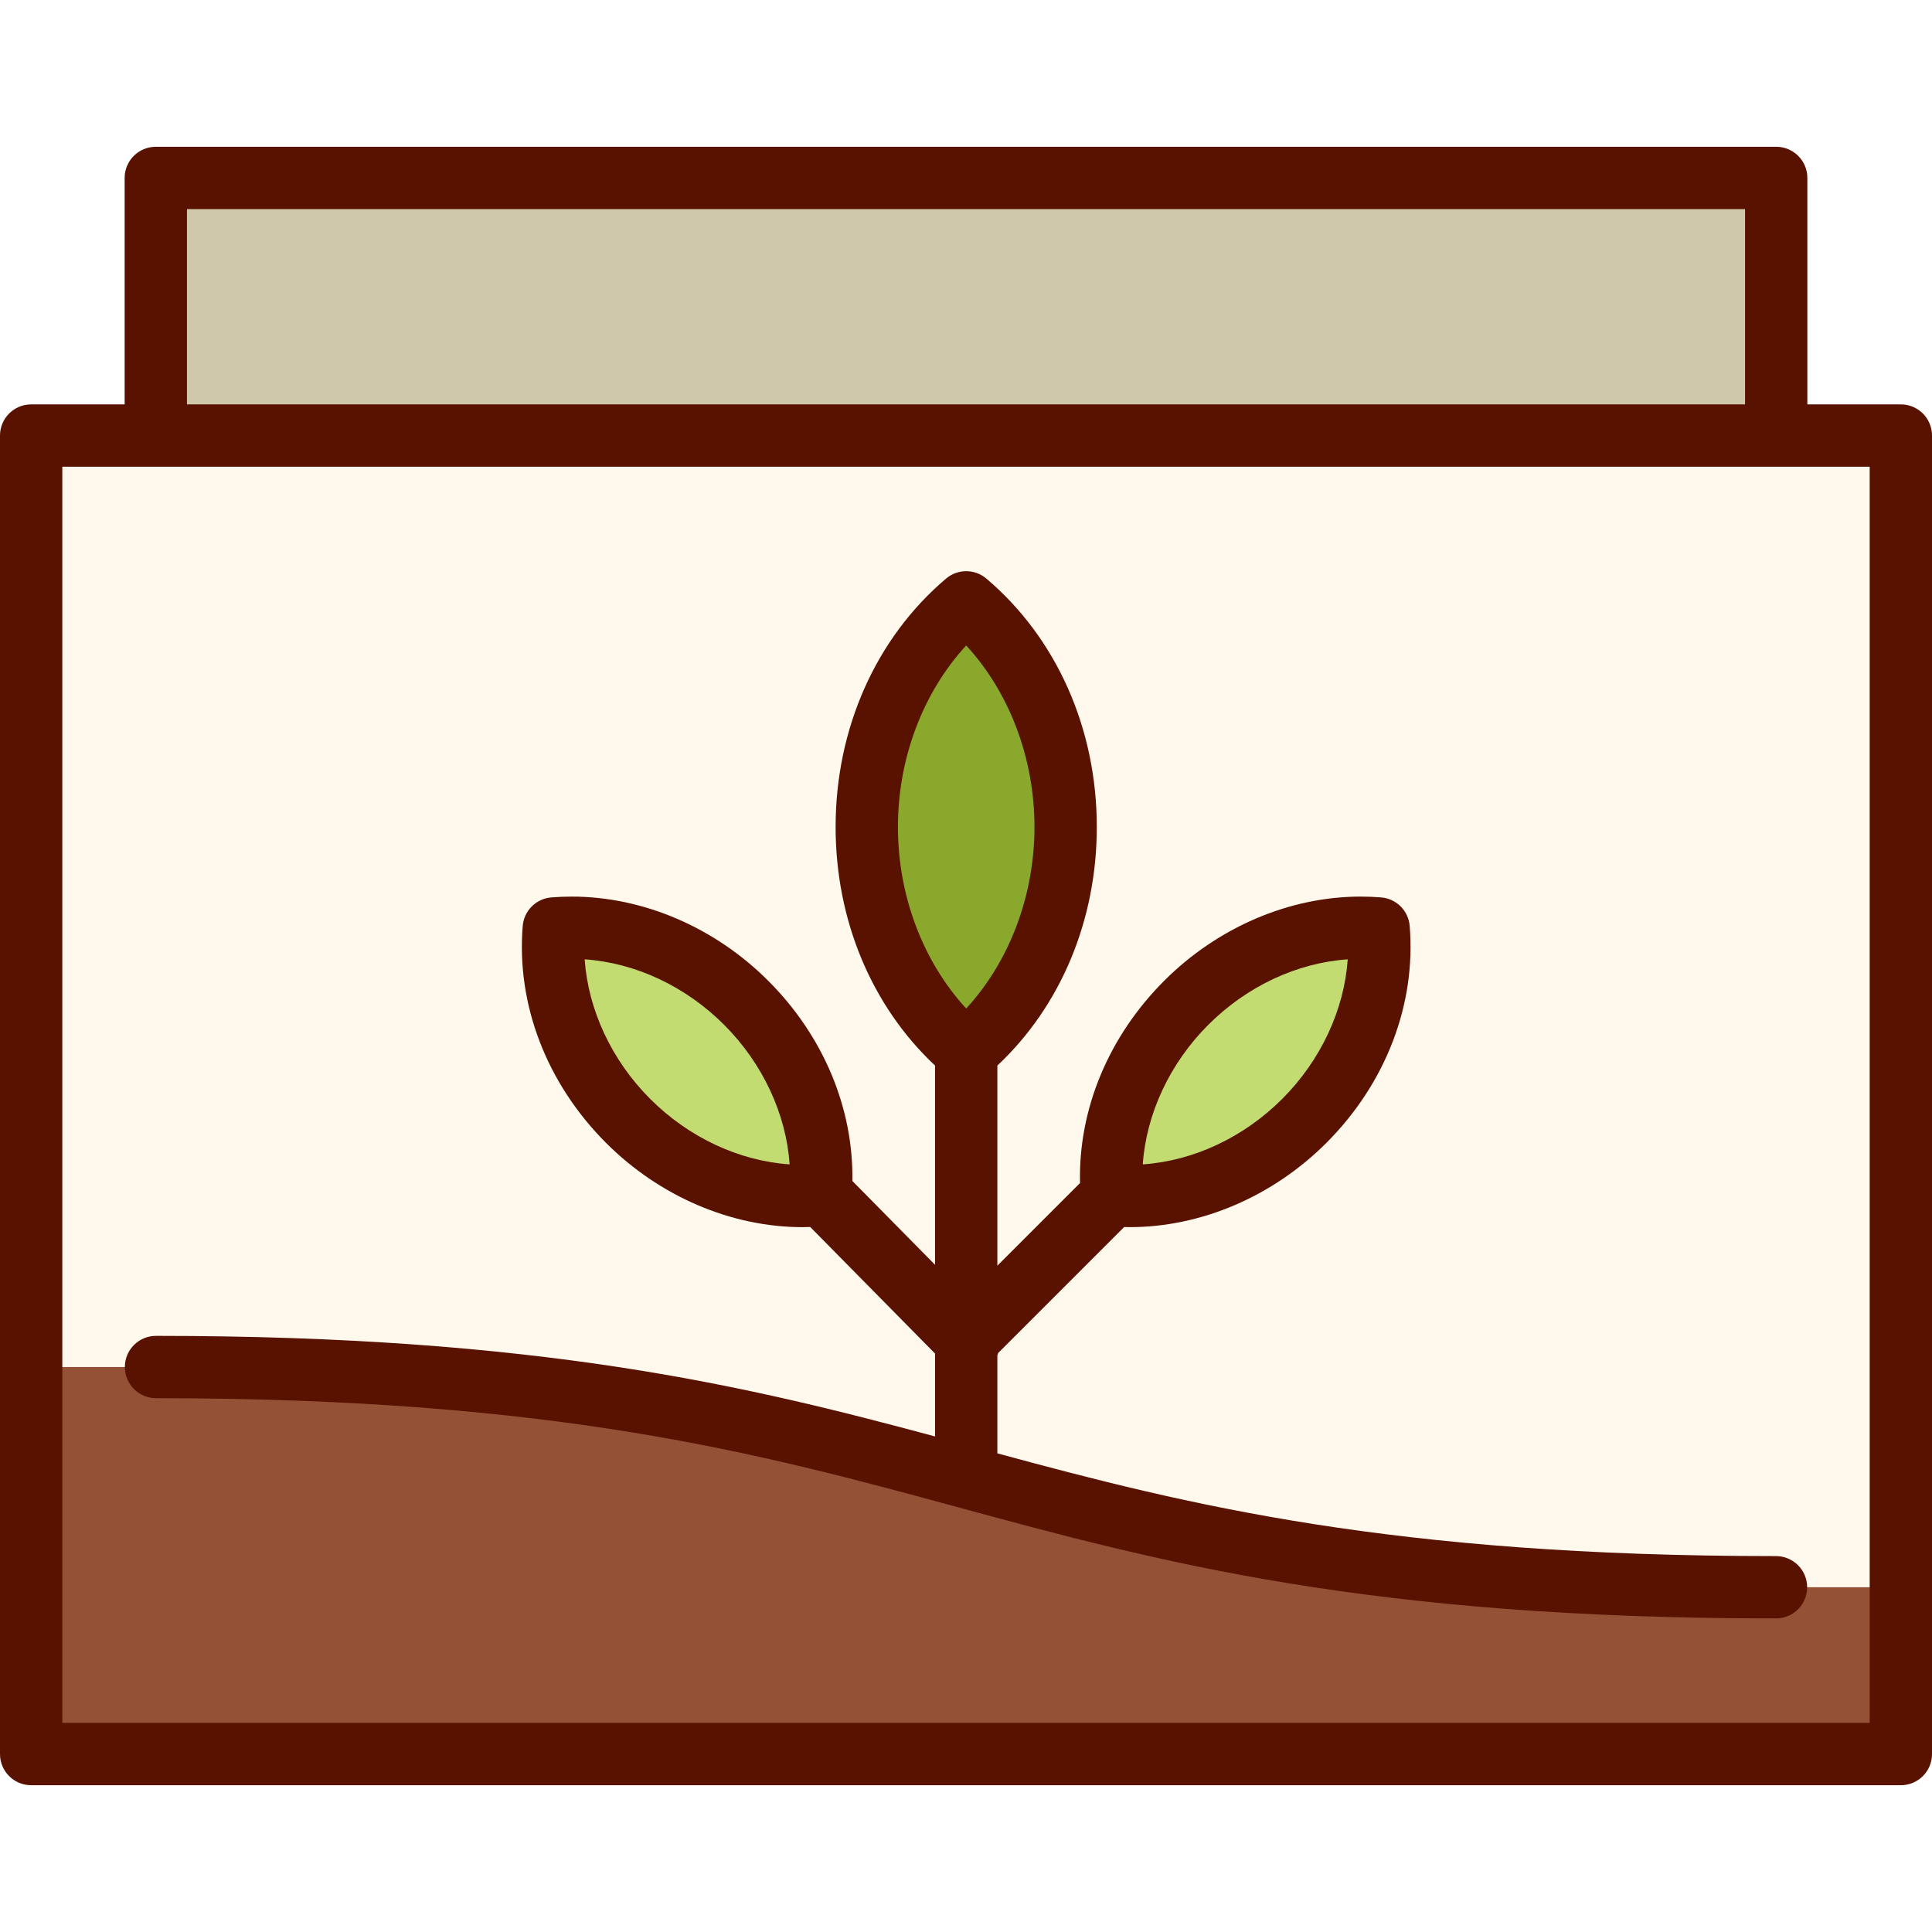
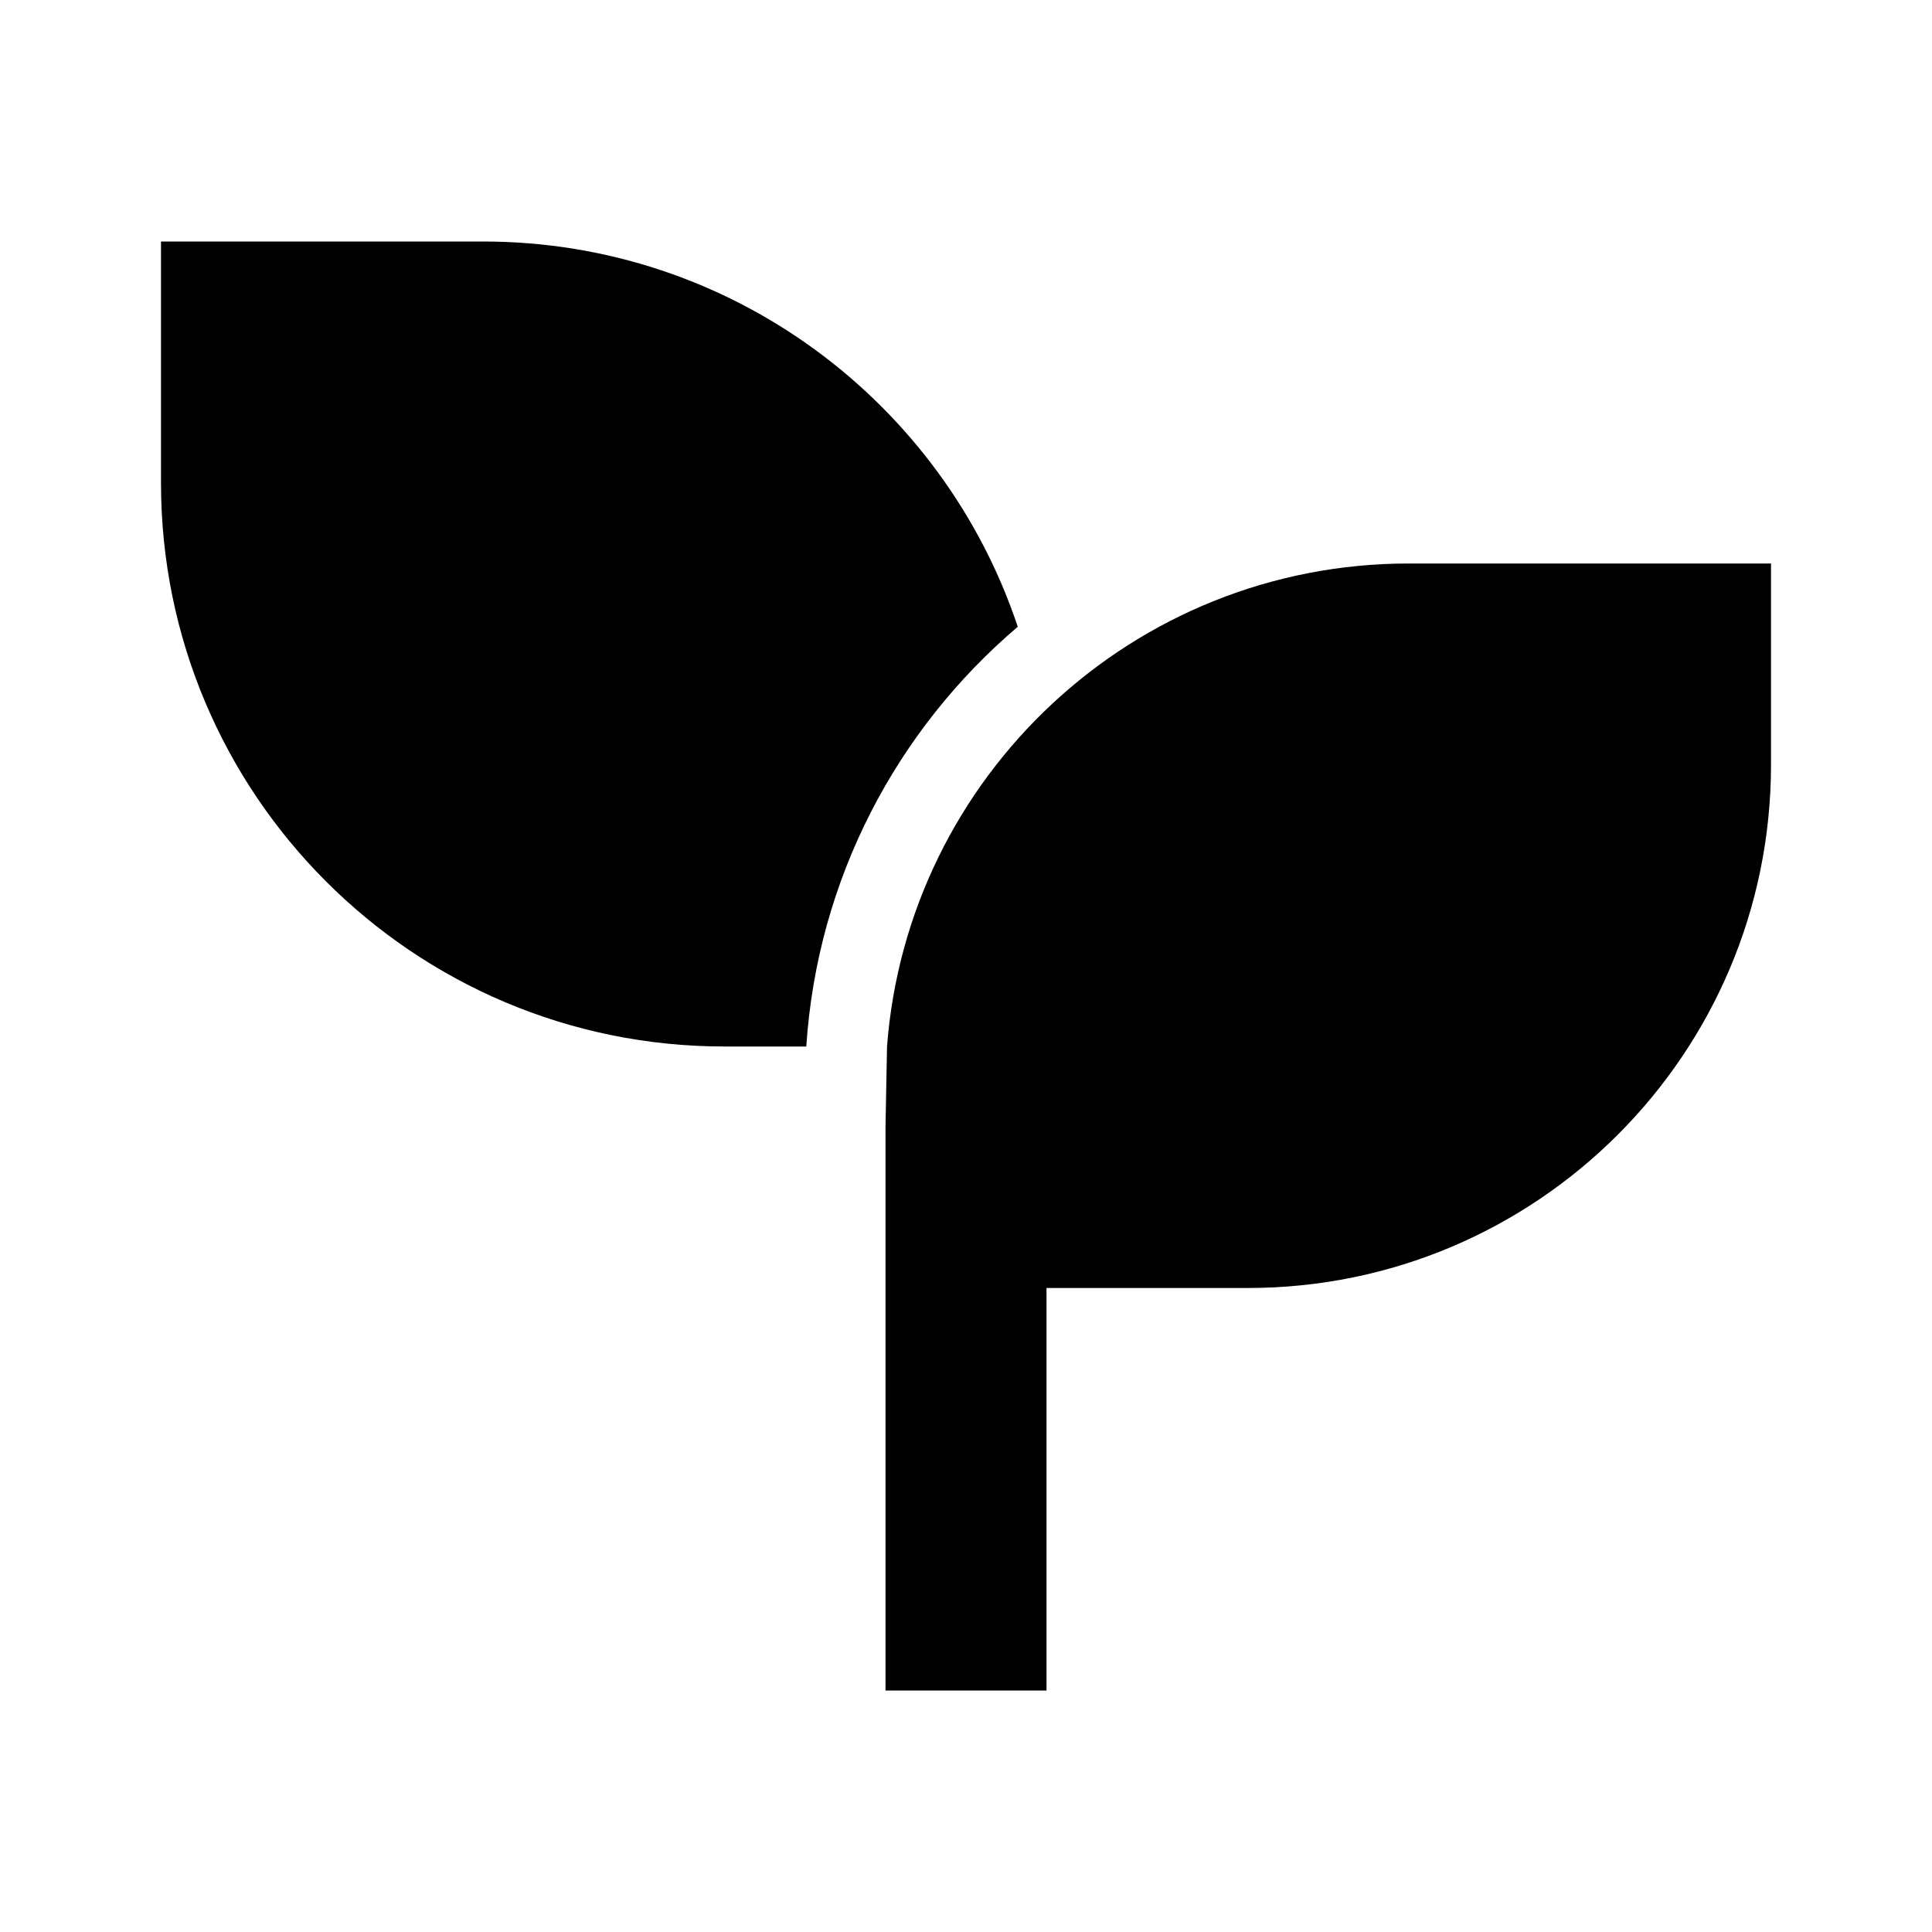
- <svg xmlns="http://www.w3.org/2000/svg" version="1.1" id="Capa_1" viewBox="0 0 465 465" xml:space="preserve" width="512" height="512">
+ <svg xmlns="http://www.w3.org/2000/svg" width="800px" height="800px" viewBox="0 0 24 24">
  <g>
-     <rect x="37.5" y="42.83" style="fill:#CFC8AB;" width="390" height="62" />
-     <path style="fill:#FFF8ED;" d="M151.18,269.78c13.13,13.14,30.38,19.22,46.31,17.89c1.32-15.93-4.75-33.17-17.89-46.31   s-30.38-19.21-46.32-17.89C131.96,239.4,138.04,256.64,151.18,269.78z M427.45,382.02c-194.95,0-194.95-53-389.9-53H7.5V104.83h30   h390h30v277.19H427.45z M232.55,253.11c14.53-12.31,23.93-31.94,23.93-54.07c0-22.12-9.4-41.76-23.93-54.06   c-14.53,12.3-23.93,31.94-23.93,54.06C208.62,221.17,218.02,240.8,232.55,253.11z M267.61,287.67   c15.93,1.33,33.17-4.75,46.31-17.89c13.14-13.14,19.22-30.38,17.89-46.31c-15.93-1.32-33.17,4.75-46.31,17.89   S266.29,271.74,267.61,287.67z" />
-     <path style="fill:#945136;" d="M457.5,382.02v40.15H7.5v-93.15h30.05c194.95,0,194.95,53,389.9,53H457.5z" />
-     <path style="fill:#C2DC71;" d="M179.6,241.36c13.14,13.14,19.21,30.38,17.89,46.31c-15.93,1.33-33.18-4.75-46.31-17.89   c-13.14-13.14-19.22-30.38-17.9-46.31C149.22,222.15,166.46,228.22,179.6,241.36z" />
-     <path style="fill:#8AA92C;" d="M232.55,144.98c14.53,12.3,23.93,31.94,23.93,54.06c0,22.13-9.4,41.76-23.93,54.07   c-14.53-12.31-23.93-31.94-23.93-54.07C208.62,176.92,218.02,157.28,232.55,144.98z" />
-     <path style="fill:#C2DC71;" d="M331.81,223.47c1.33,15.93-4.75,33.17-17.89,46.31c-13.14,13.14-30.38,19.22-46.31,17.89   c-1.32-15.93,4.75-33.17,17.89-46.31S315.88,222.15,331.81,223.47z" />
-     <path style="fill:#591200;" d="M240.049,349.8v-23.604c0.077-0.184,0.142-0.371,0.204-0.559l30.313-30.313   c0.448,0.01,0.897,0.028,1.344,0.028c17.189,0,34.436-7.387,47.315-20.267c14.316-14.317,21.629-33.356,20.063-52.236   c-0.303-3.652-3.202-6.552-6.854-6.854c-1.624-0.135-3.28-0.202-4.925-0.202c-17.188,0-34.434,7.387-47.312,20.266   c-13.417,13.415-20.681,30.979-20.254,48.673l-19.895,19.896v-48.168c15.251-14.286,23.933-35,23.933-57.417   c0-23.688-9.689-45.48-26.585-59.789c-2.797-2.369-6.897-2.367-9.694,0c-16.895,14.309-26.585,36.101-26.585,59.789   c0,22.417,8.682,43.131,23.932,57.417v47.956l-19.896-20.173c0.282-17.527-6.96-34.891-20.251-48.182   c-12.879-12.879-30.124-20.266-47.312-20.266c-1.644,0-3.301,0.067-4.924,0.202c-3.653,0.304-6.552,3.202-6.854,6.854   c-1.566,18.88,5.747,37.92,20.063,52.237c12.879,12.879,30.125,20.266,47.314,20.266c0.605,0,1.212-0.019,1.819-0.038   l30.042,30.461v19.956c-45.651-12.308-95.388-24.213-187.5-24.213c-4.142,0-7.5,3.357-7.5,7.5s3.358,7.5,7.5,7.5   c96.474,0,145.536,13.34,192.983,26.241c48.396,13.159,98.441,26.767,196.918,26.767c4.143,0,7.5-3.357,7.5-7.5s-3.357-7.5-7.5-7.5   C334.752,374.525,285.827,362.209,240.049,349.8z M156.48,264.479c-9.283-9.284-14.917-21.454-15.761-33.581   c12.197,0.831,24.283,6.474,33.575,15.767c9.283,9.282,14.917,21.452,15.76,33.579C177.858,279.413,165.772,273.771,156.48,264.479   z M290.805,246.664c9.292-9.292,21.377-14.935,33.574-15.766c-0.844,12.127-6.477,24.297-15.761,33.58   c-9.292,9.293-21.378,14.935-33.574,15.767C275.888,268.117,281.521,255.947,290.805,246.664z M216.117,199.041   c0-16.557,6.049-32.417,16.432-43.688c10.383,11.271,16.432,27.132,16.432,43.688s-6.049,32.416-16.432,43.687   C222.166,231.457,216.117,215.597,216.117,199.041z" />
-     <path style="fill:#591200;" d="M457.5,97.328H435V42.827c0-4.143-3.357-7.5-7.5-7.5h-390c-4.142,0-7.5,3.357-7.5,7.5v54.501H7.5   c-4.142,0-7.5,3.357-7.5,7.5v317.345c0,4.143,3.358,7.5,7.5,7.5h450c4.143,0,7.5-3.357,7.5-7.5V104.828   C465,100.686,461.643,97.328,457.5,97.328z M45,50.327h375v47.001H45V50.327z M450,414.673H15V112.328h435V414.673z" />
+     <path fill="none" d="M0 0H24V24H0z" />
+     <path d="M22 7v2.5c0 3.59-2.91 6.5-6.5 6.5H13v5h-2v-7l.019-1c.255-3.356 3.06-6 6.481-6H22zM6 3c3.092 0 5.716 2.005 6.643 4.786-1.5 1.275-2.49 3.128-2.627 5.214H9c-3.866 0-7-3.134-7-7V3h4z" />
  </g>
</svg>
